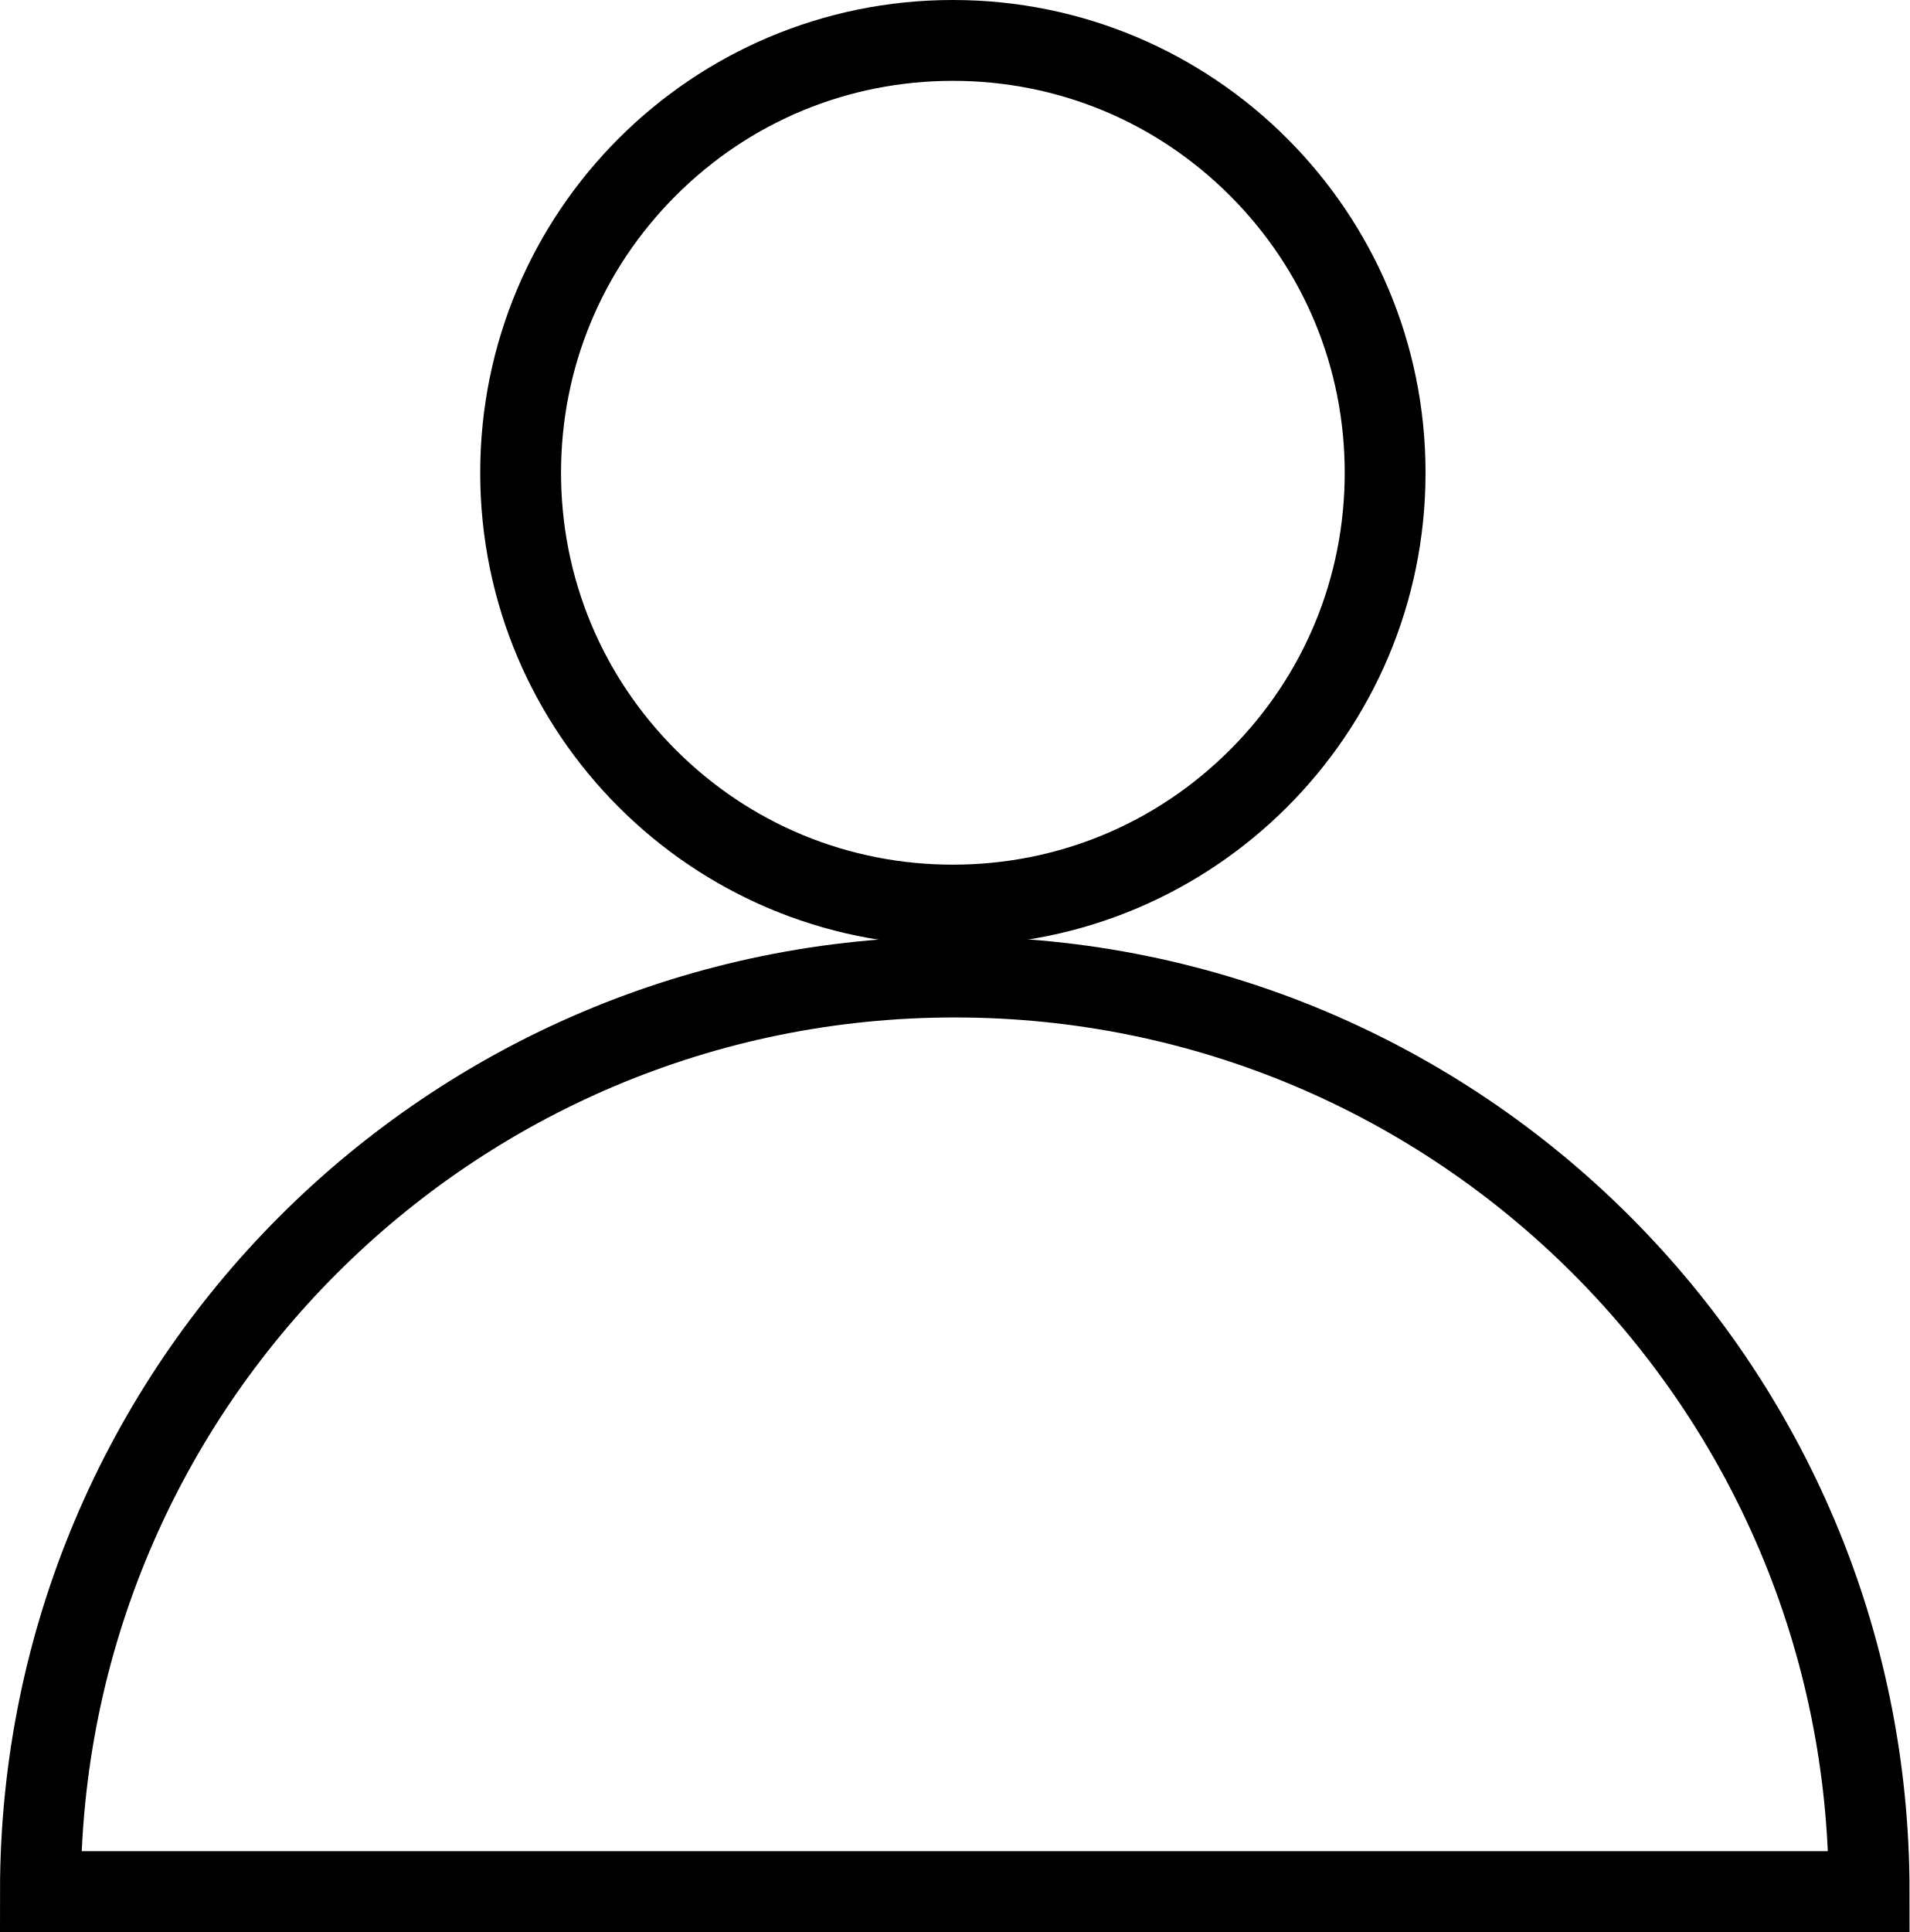
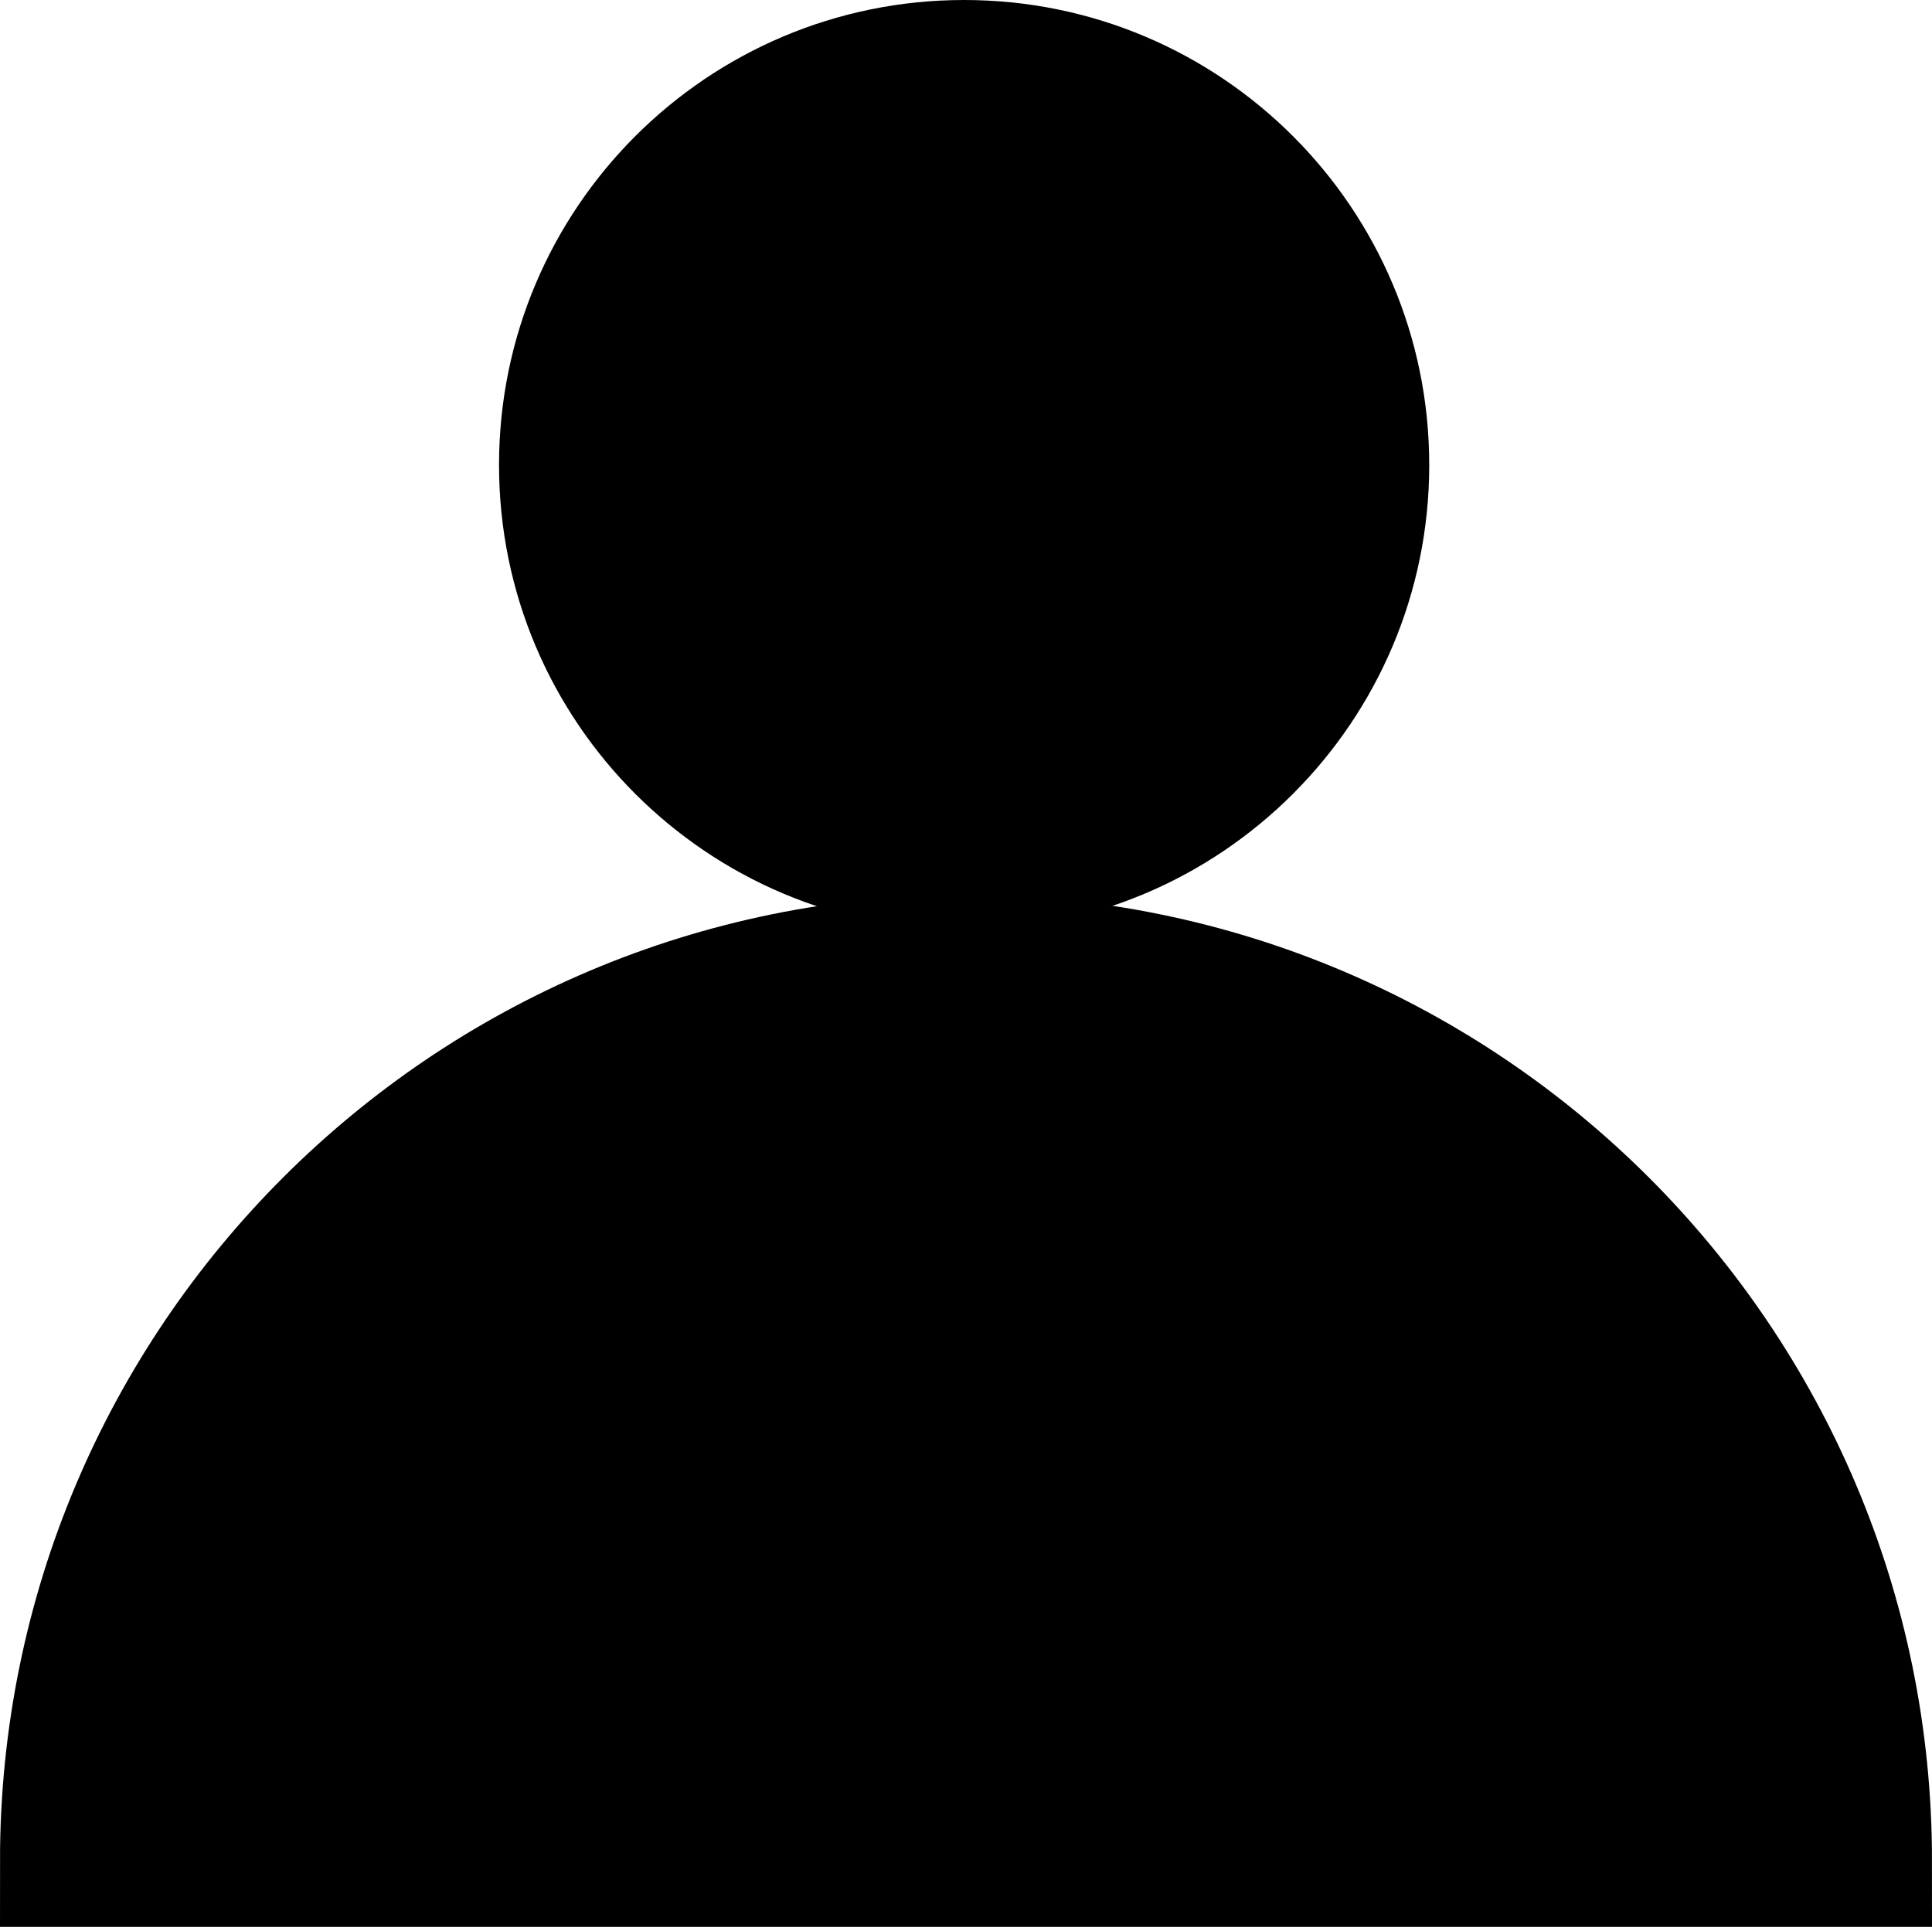
- <svg xmlns="http://www.w3.org/2000/svg" id="Ebene_1" data-name="Ebene 1" viewBox="0 0 708.81 717.01">
+ <svg xmlns="http://www.w3.org/2000/svg" id="Ebene_1" data-name="Ebene 1" viewBox="0 0 728.81 727.01">
  <defs>
    <style>
      .cls-1 {
-         fill: #000;
        stroke-width: 0px;
      }

+       .cls-1, .cls-2 {
+         fill: #000;
+       }
+ 
      .cls-2 {
-         fill: none;
        stroke: #000;
        stroke-miterlimit: 10;
-         stroke-width: 30px;
+         stroke-width: 50px;
      }
    </style>
  </defs>
-   <path class="cls-1" d="M353.7,30c38.85,0,75.38,15.13,102.85,42.6,27.47,27.47,42.6,64,42.6,102.85s-15.13,75.38-42.6,102.85c-27.47,27.47-64,42.6-102.85,42.6s-75.38-15.13-102.85-42.6c-27.47-27.47-42.6-64-42.6-102.85s15.13-75.38,42.6-102.85c27.47-27.47,64-42.6,102.85-42.6M353.7,0c-96.9,0-175.45,78.55-175.45,175.45s78.55,175.45,175.45,175.45,175.45-78.55,175.45-175.45S450.6,0,353.7,0h0Z" />
-   <path class="cls-2" d="M693.81,702.01c0-187.45-151.96-339.41-339.41-339.41S15,514.56,15,702.01h678.81Z" />
+   <g>
+     <path class="cls-1" d="M363.7,325.9c-82.96,0-150.45-67.49-150.45-150.45S280.74,25,363.7,25s150.45,67.49,150.45,150.45-67.49,150.45-150.45,150.45Z" />
+     <path class="cls-1" d="M363.7,50c33.51,0,65.01,13.05,88.71,36.74,23.69,23.69,36.74,55.2,36.74,88.71s-13.05,65.01-36.74,88.71c-23.69,23.69-55.2,36.74-88.71,36.74s-65.01-13.05-88.71-36.74c-23.69-23.69-36.74-55.2-36.74-88.71s13.05-65.01,36.74-88.71c23.69-23.69,55.2-36.74,88.71-36.74M363.7,0c-96.9,0-175.45,78.55-175.45,175.45s78.55,175.45,175.45,175.45,175.45-78.55,175.45-175.45S460.6,0,363.7,0h0Z" />
+   </g>
+   <path class="cls-2" d="M703.81,702.01c0-187.45-151.96-339.41-339.41-339.41S25,514.56,25,702.01h678.81Z" />
</svg>
